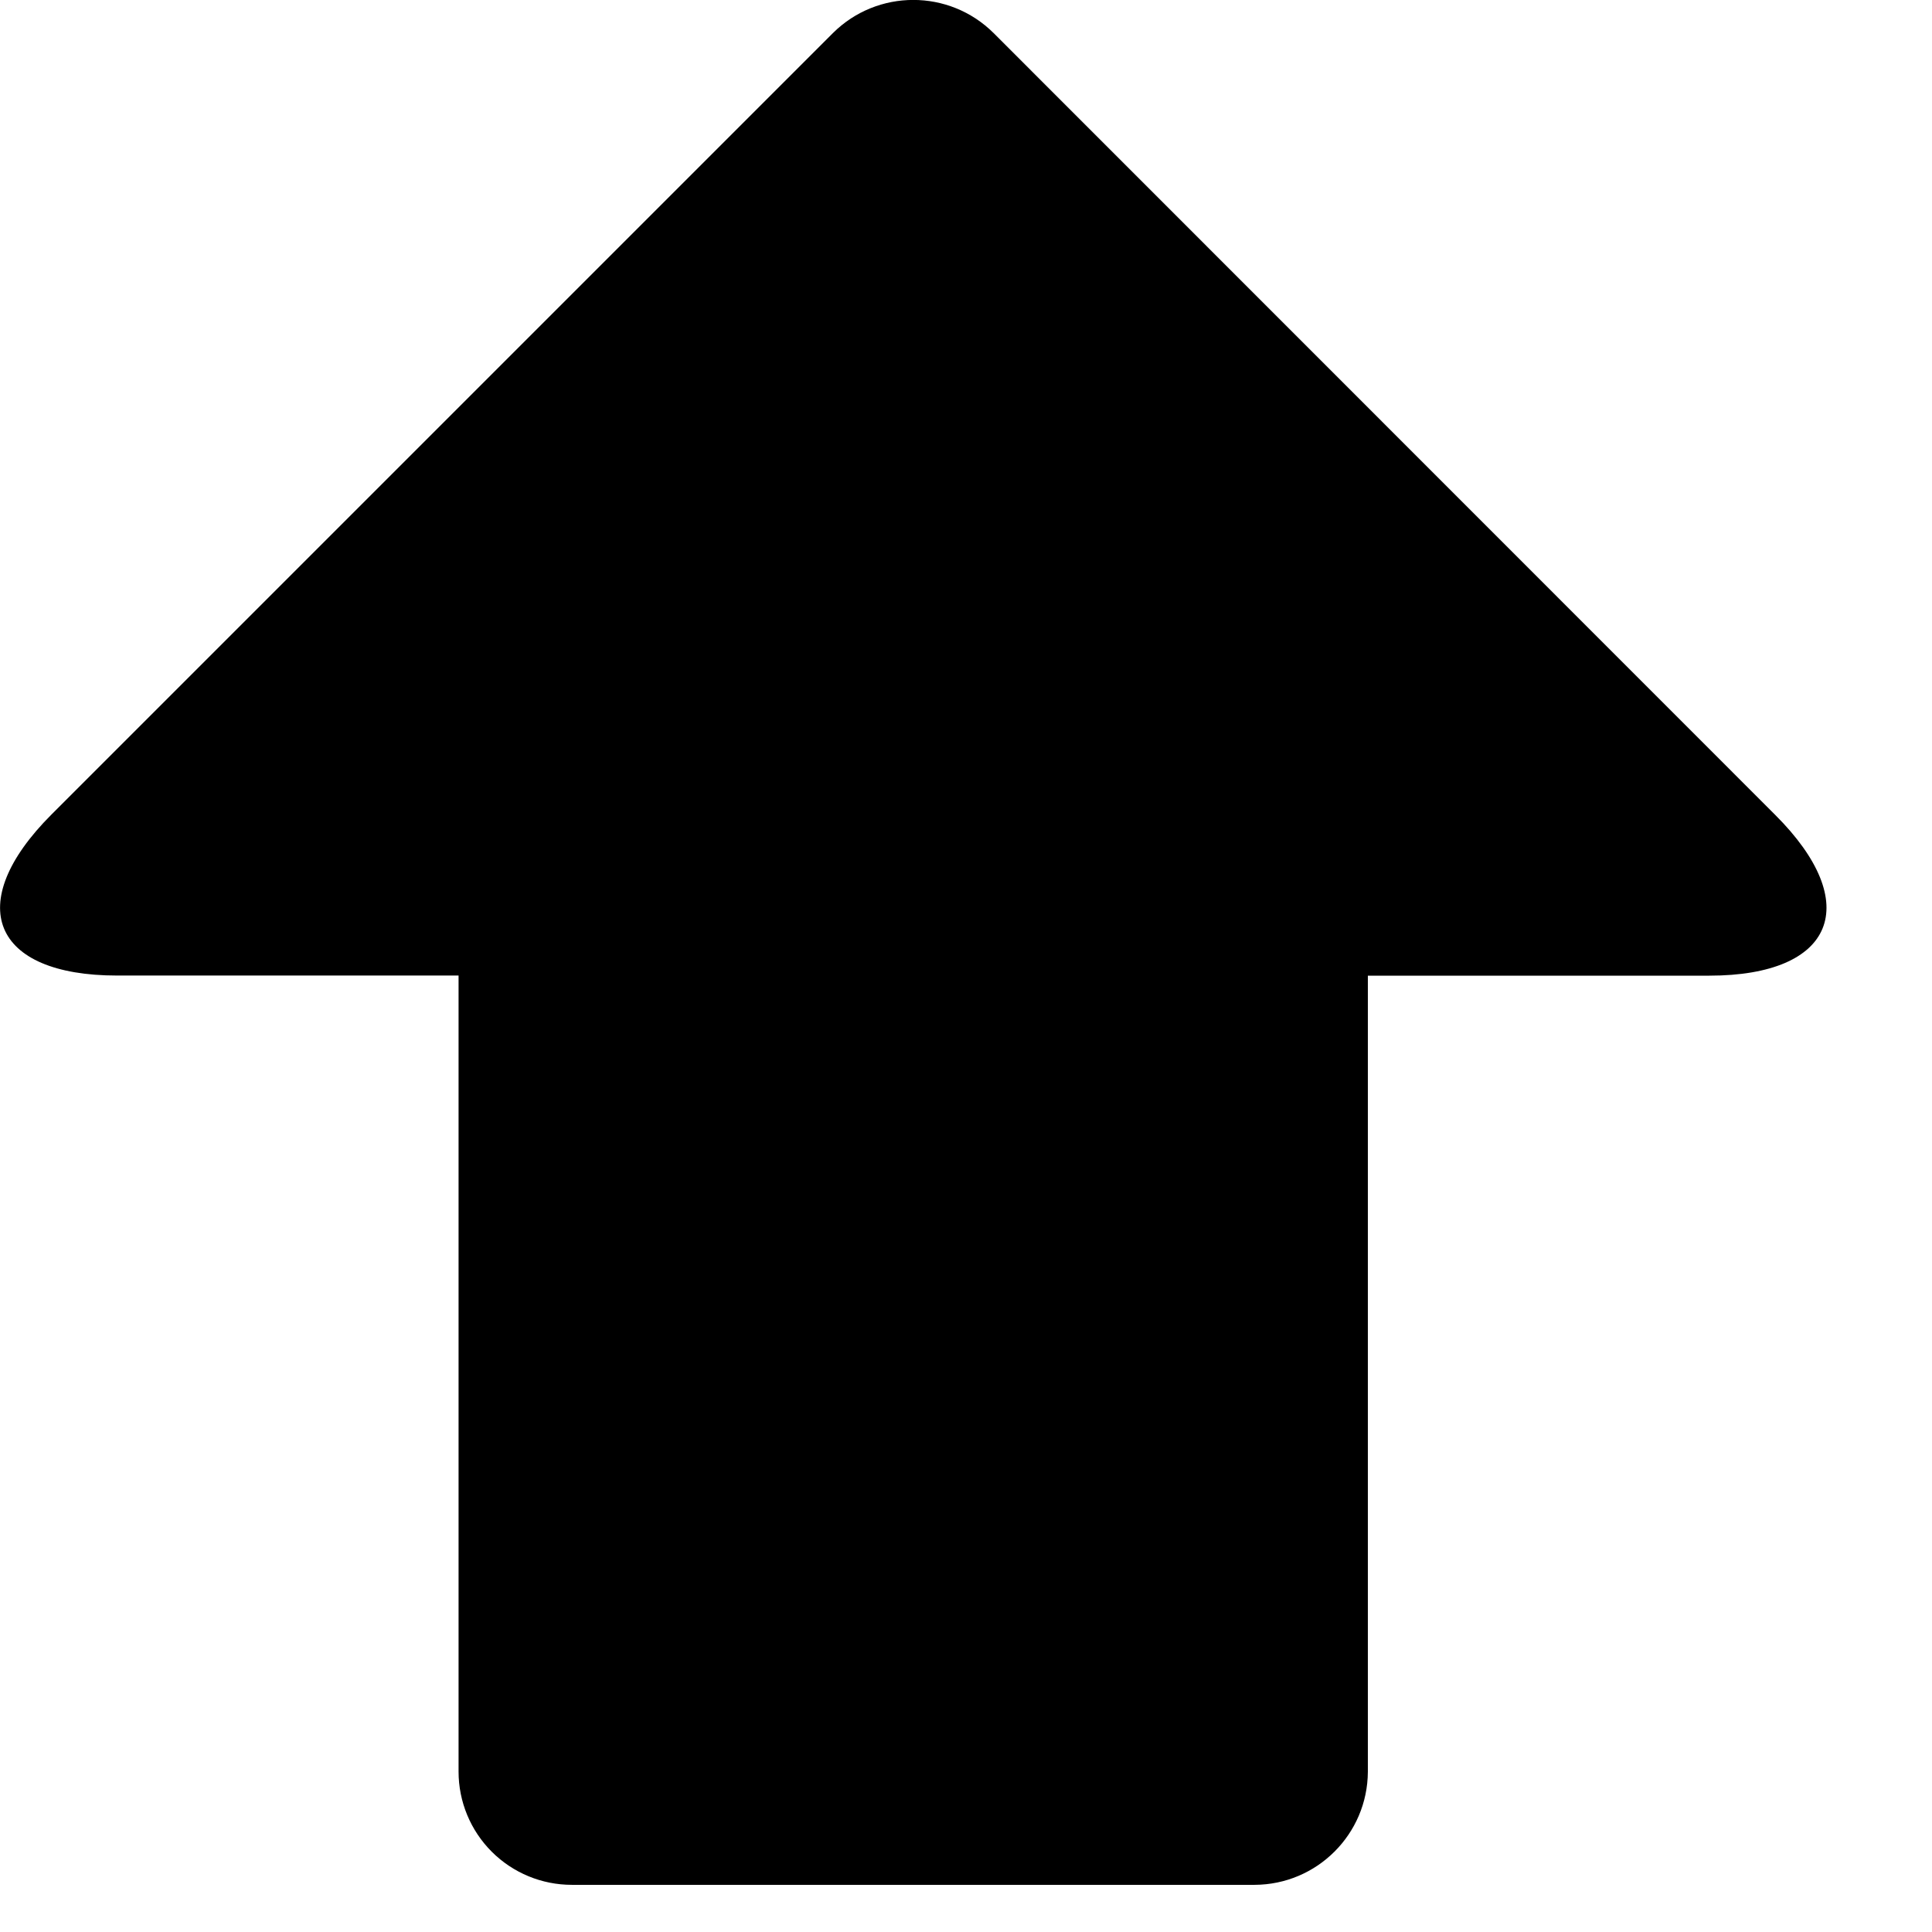
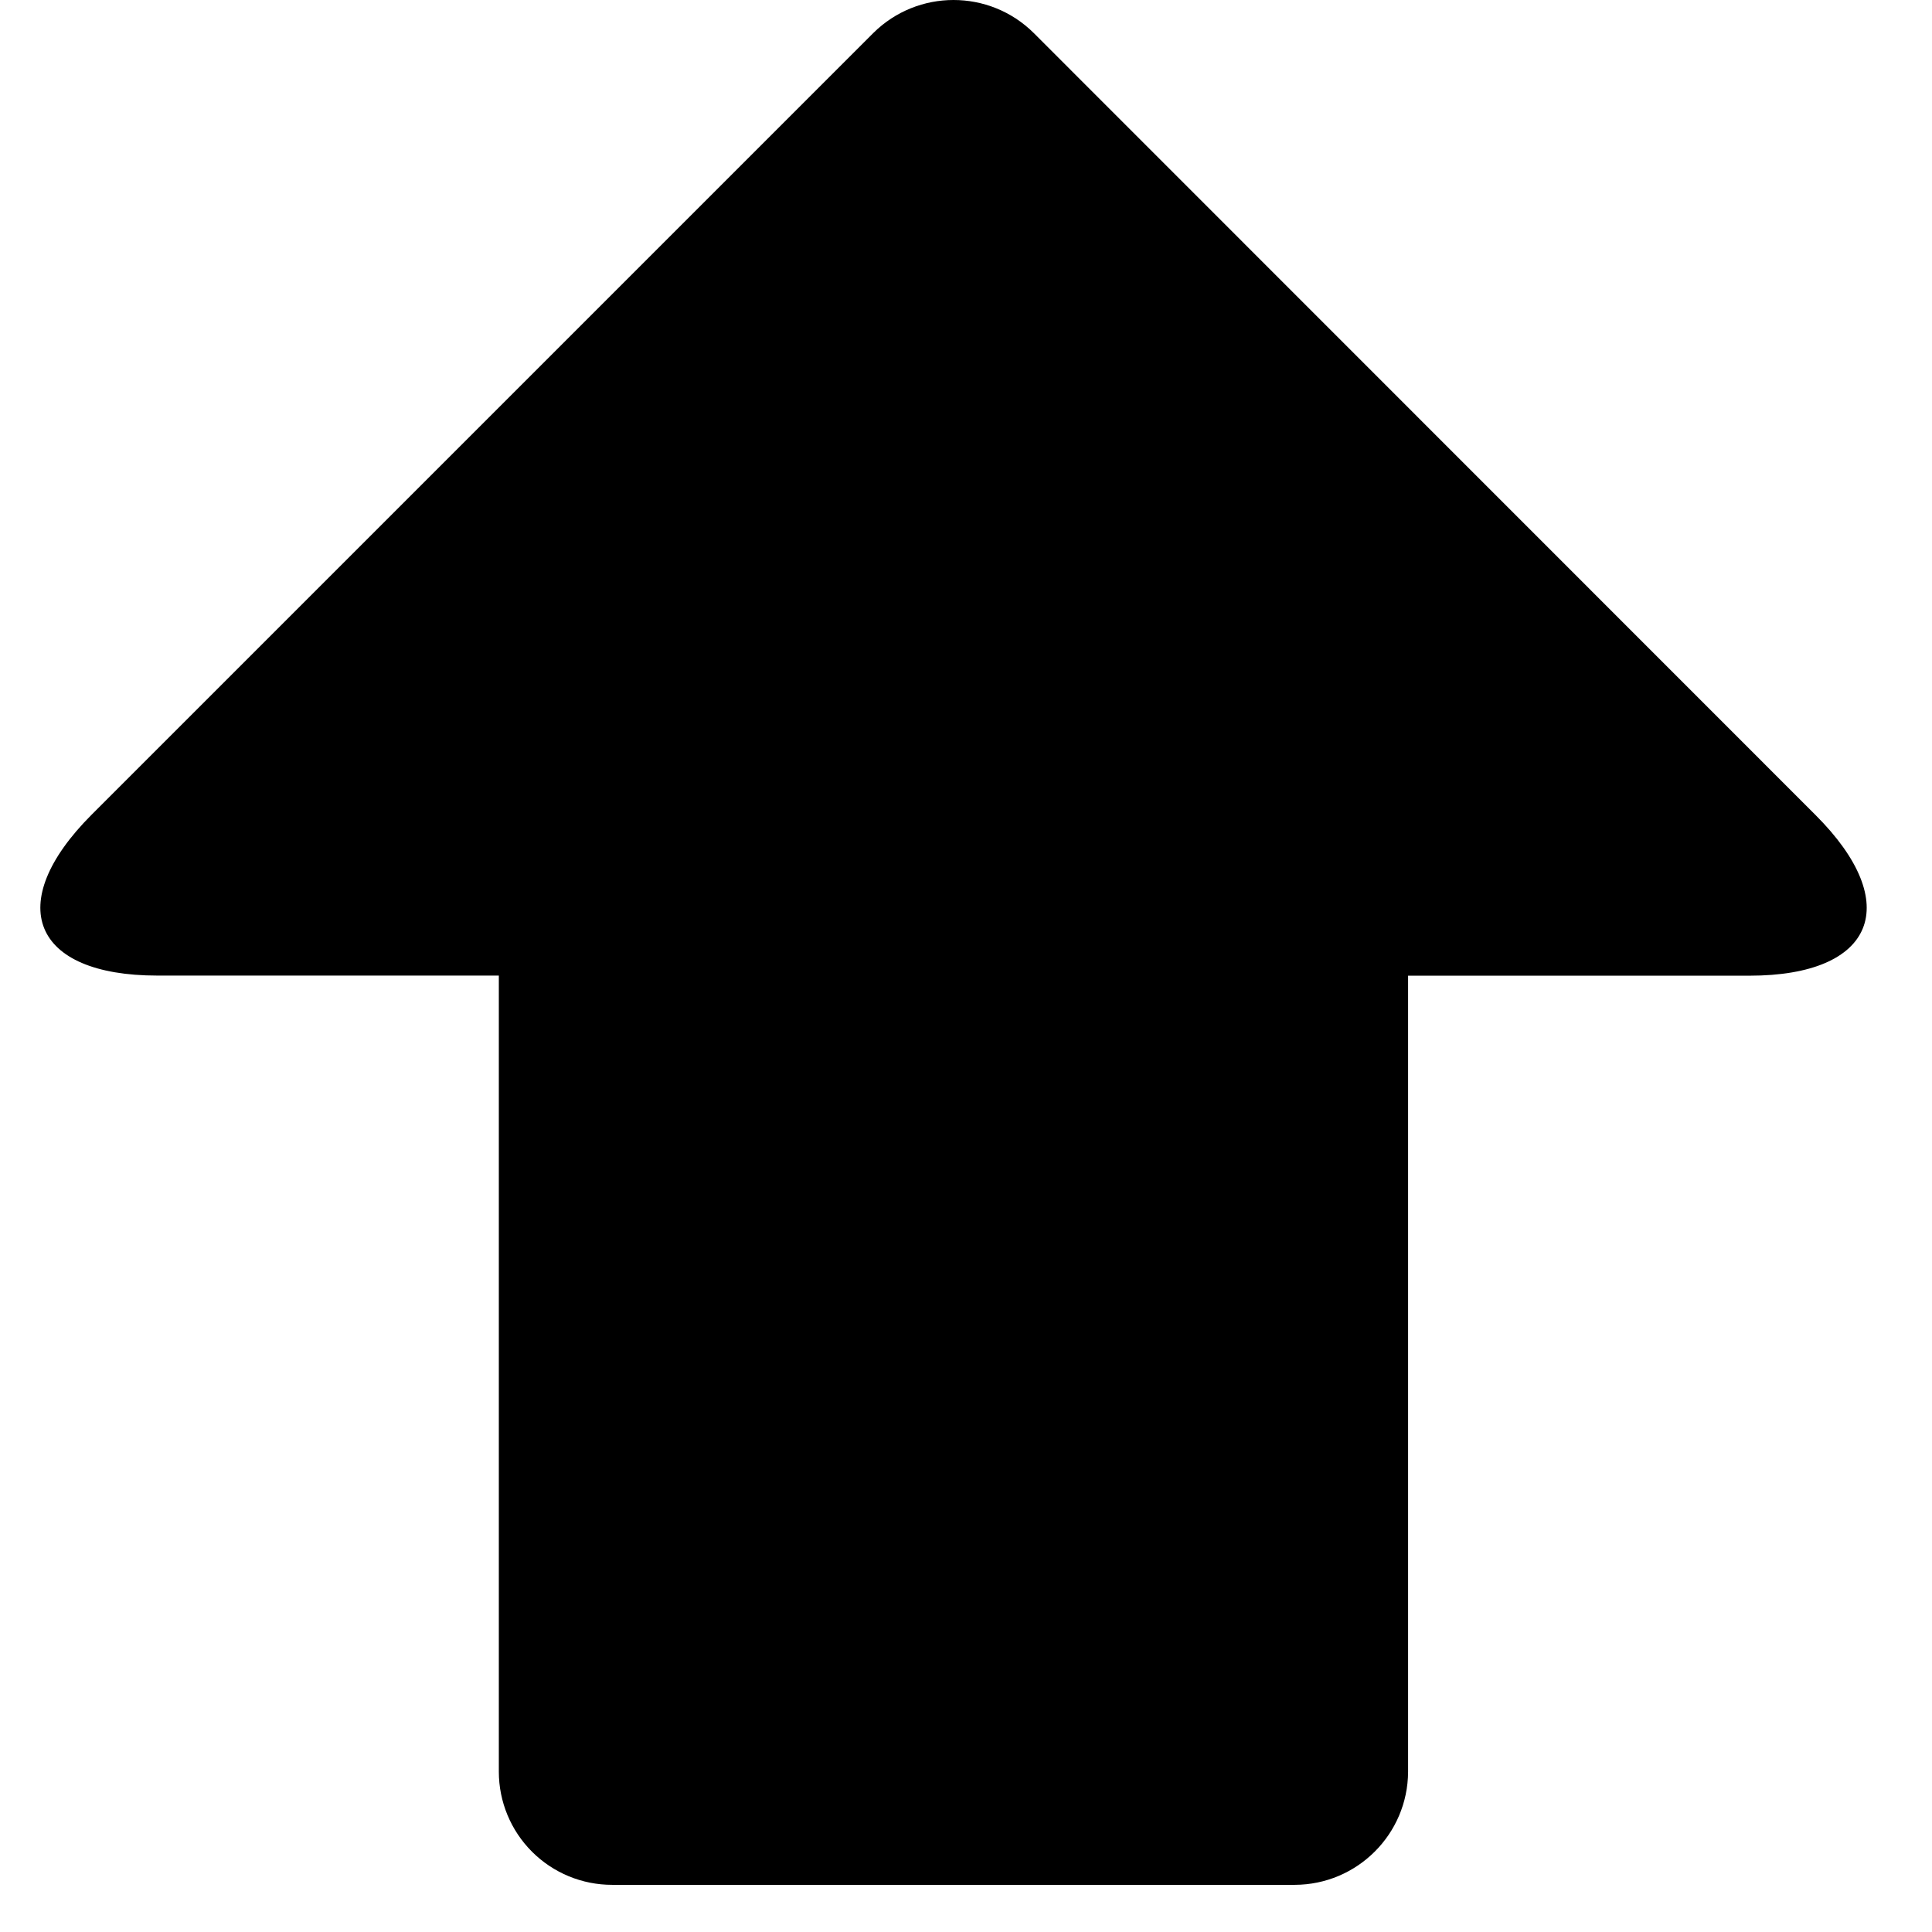
- <svg xmlns="http://www.w3.org/2000/svg" t="1548221750801" class="icon" style="" viewBox="0 0 1024 1024" version="1.1" p-id="2745" width="200" height="200">
+ <svg xmlns="http://www.w3.org/2000/svg" t="1548755990346" class="icon" style="" viewBox="0 0 1024 1024" version="1.1" p-id="1791" width="200" height="200">
  <defs>
    <style type="text/css" />
  </defs>
-   <path d="M724.992 939.068a60.235 60.235 0 0 1-60.055 59.934H303.104a59.994 59.994 0 0 1-60.055-59.994V517.06H62.042c-66.259 0-81.92-38.129-34.816-85.293L441.525 17.468a60.416 60.416 0 0 1 85.052 0l414.298 414.419c47.104 46.984 31.503 85.233-34.936 85.233h-180.947v421.888z" p-id="2746" />
+   <path d="M746.318 939.071a60.233 60.233 0 0 1-60.053 59.932H324.444a59.992 59.992 0 0 1-60.053-59.992V517.077H83.39c-66.256 0-81.917-38.129-34.815-85.29L462.861 17.501a60.414 60.414 0 0 1 85.049 0l414.284 414.406c47.102 46.981 31.502 85.229-34.935 85.229H746.318v421.874z" p-id="1792" />
</svg>
